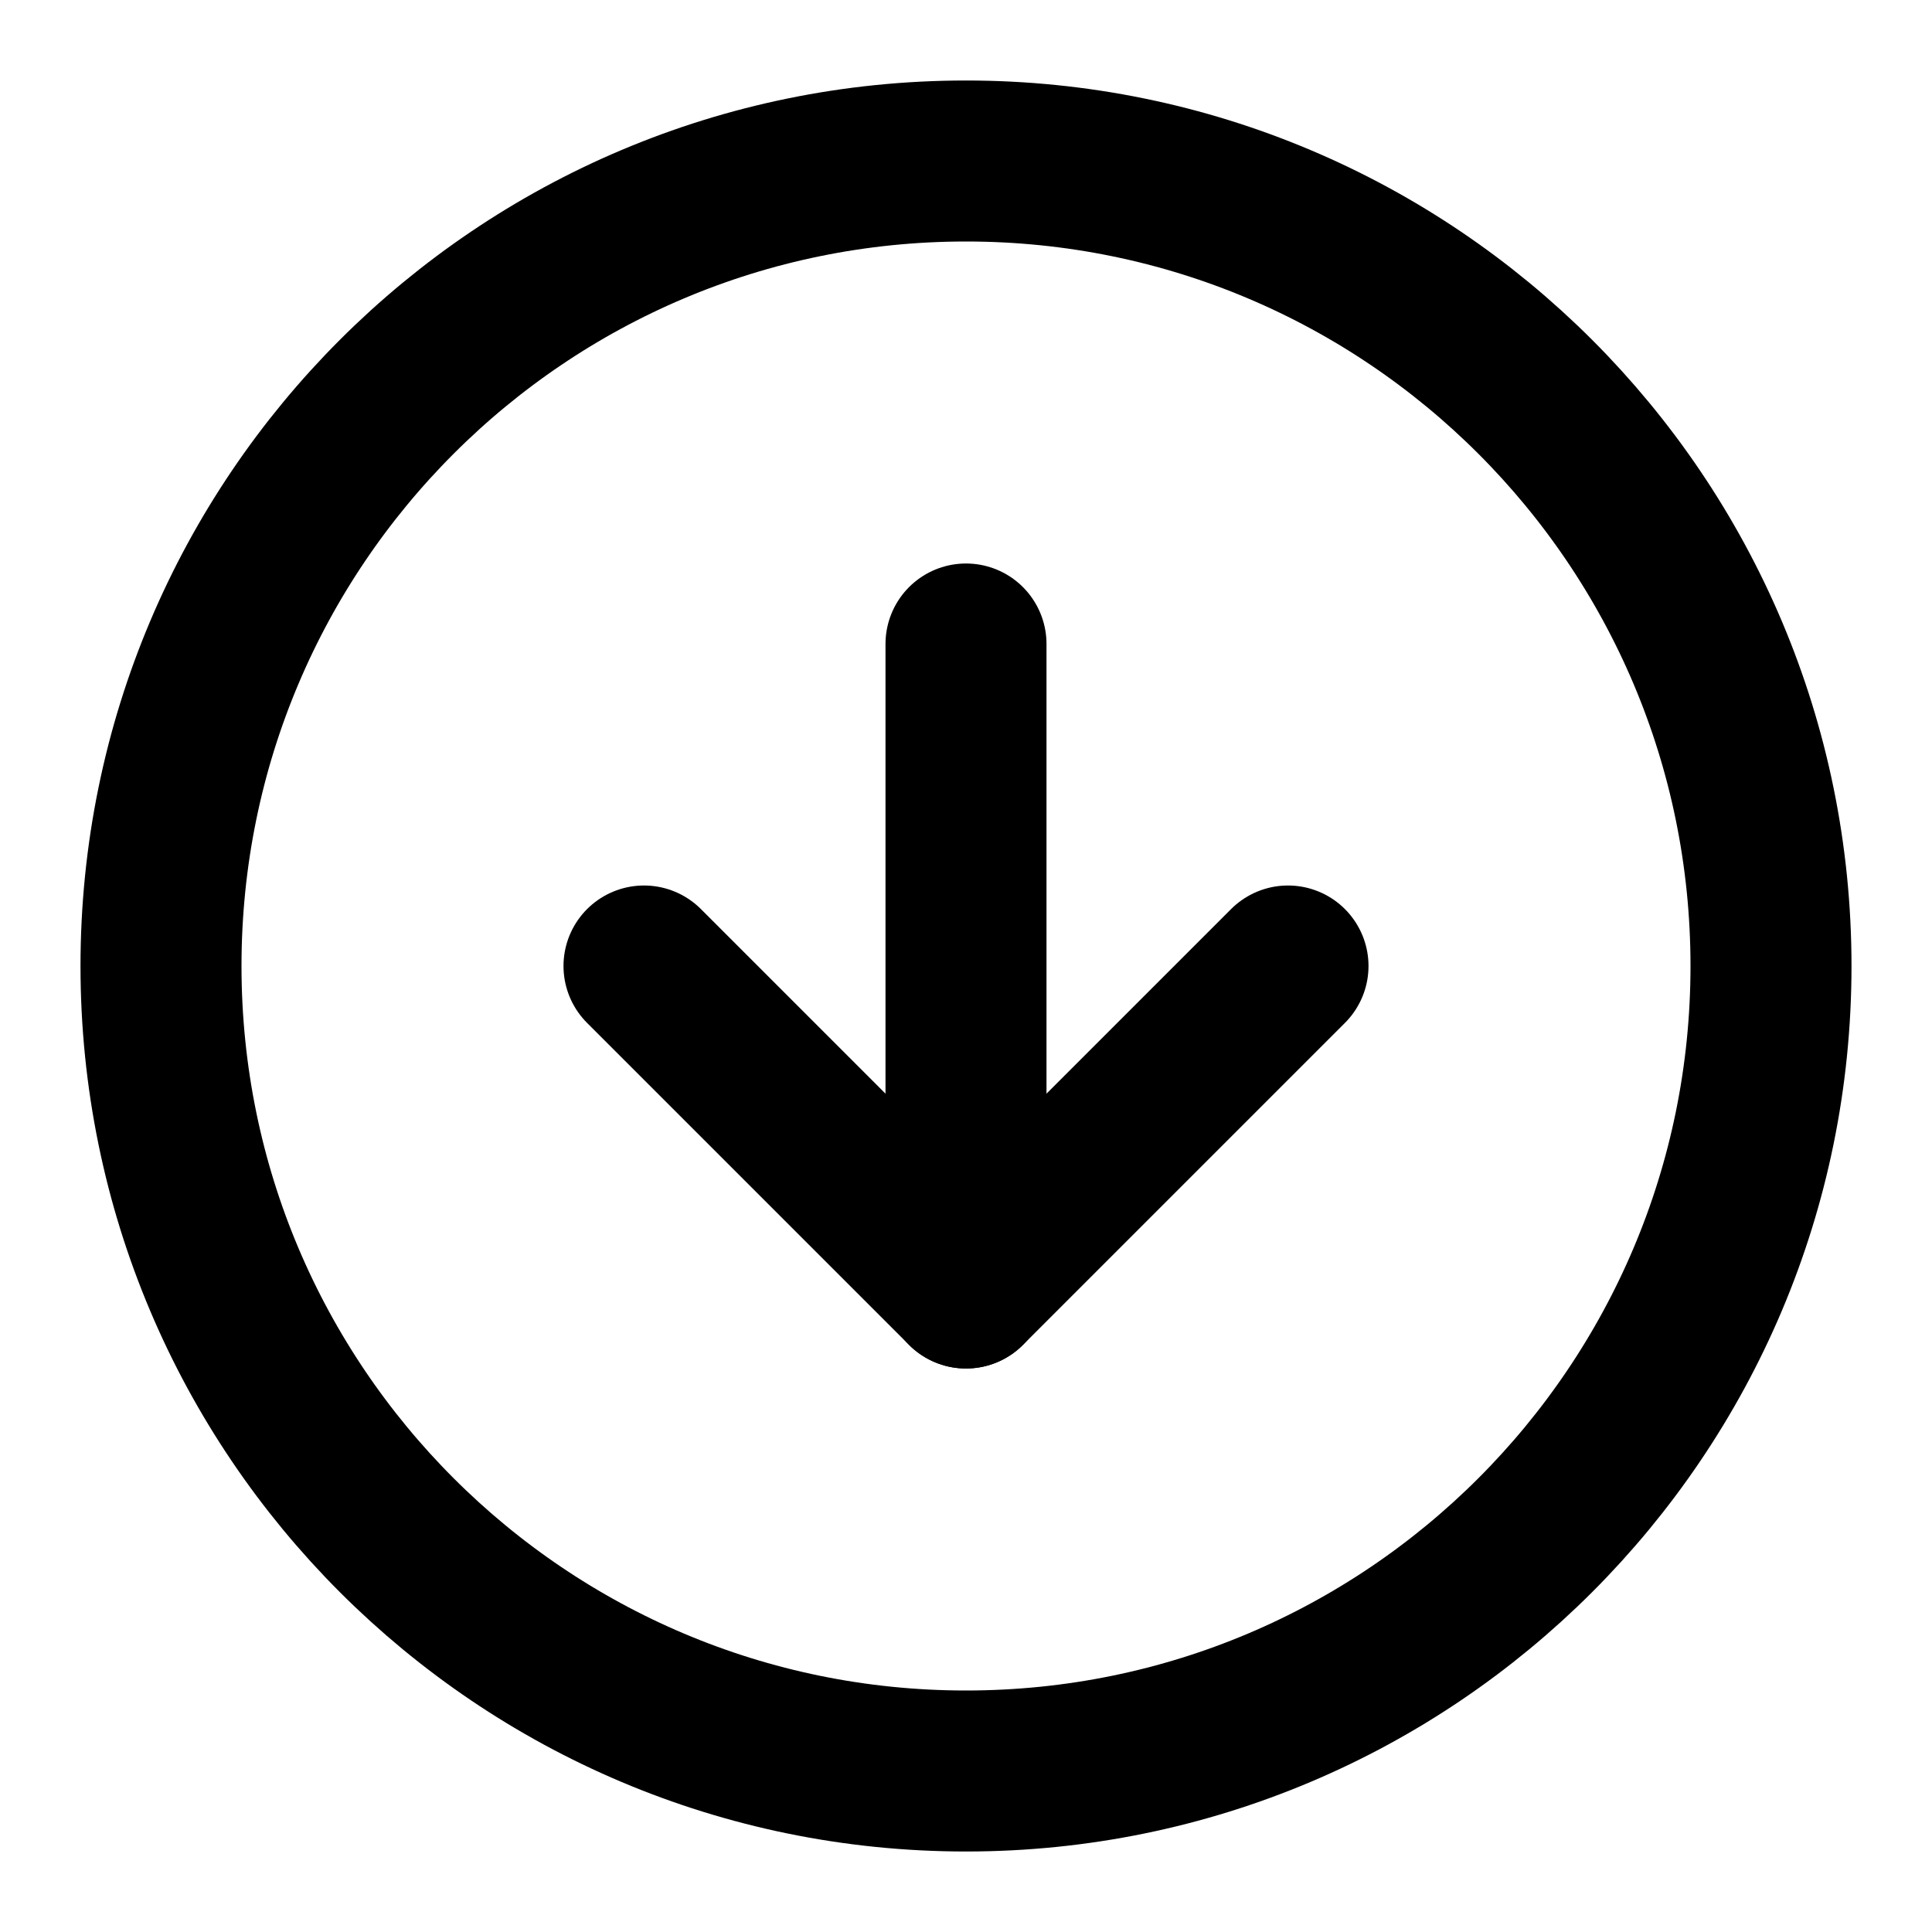
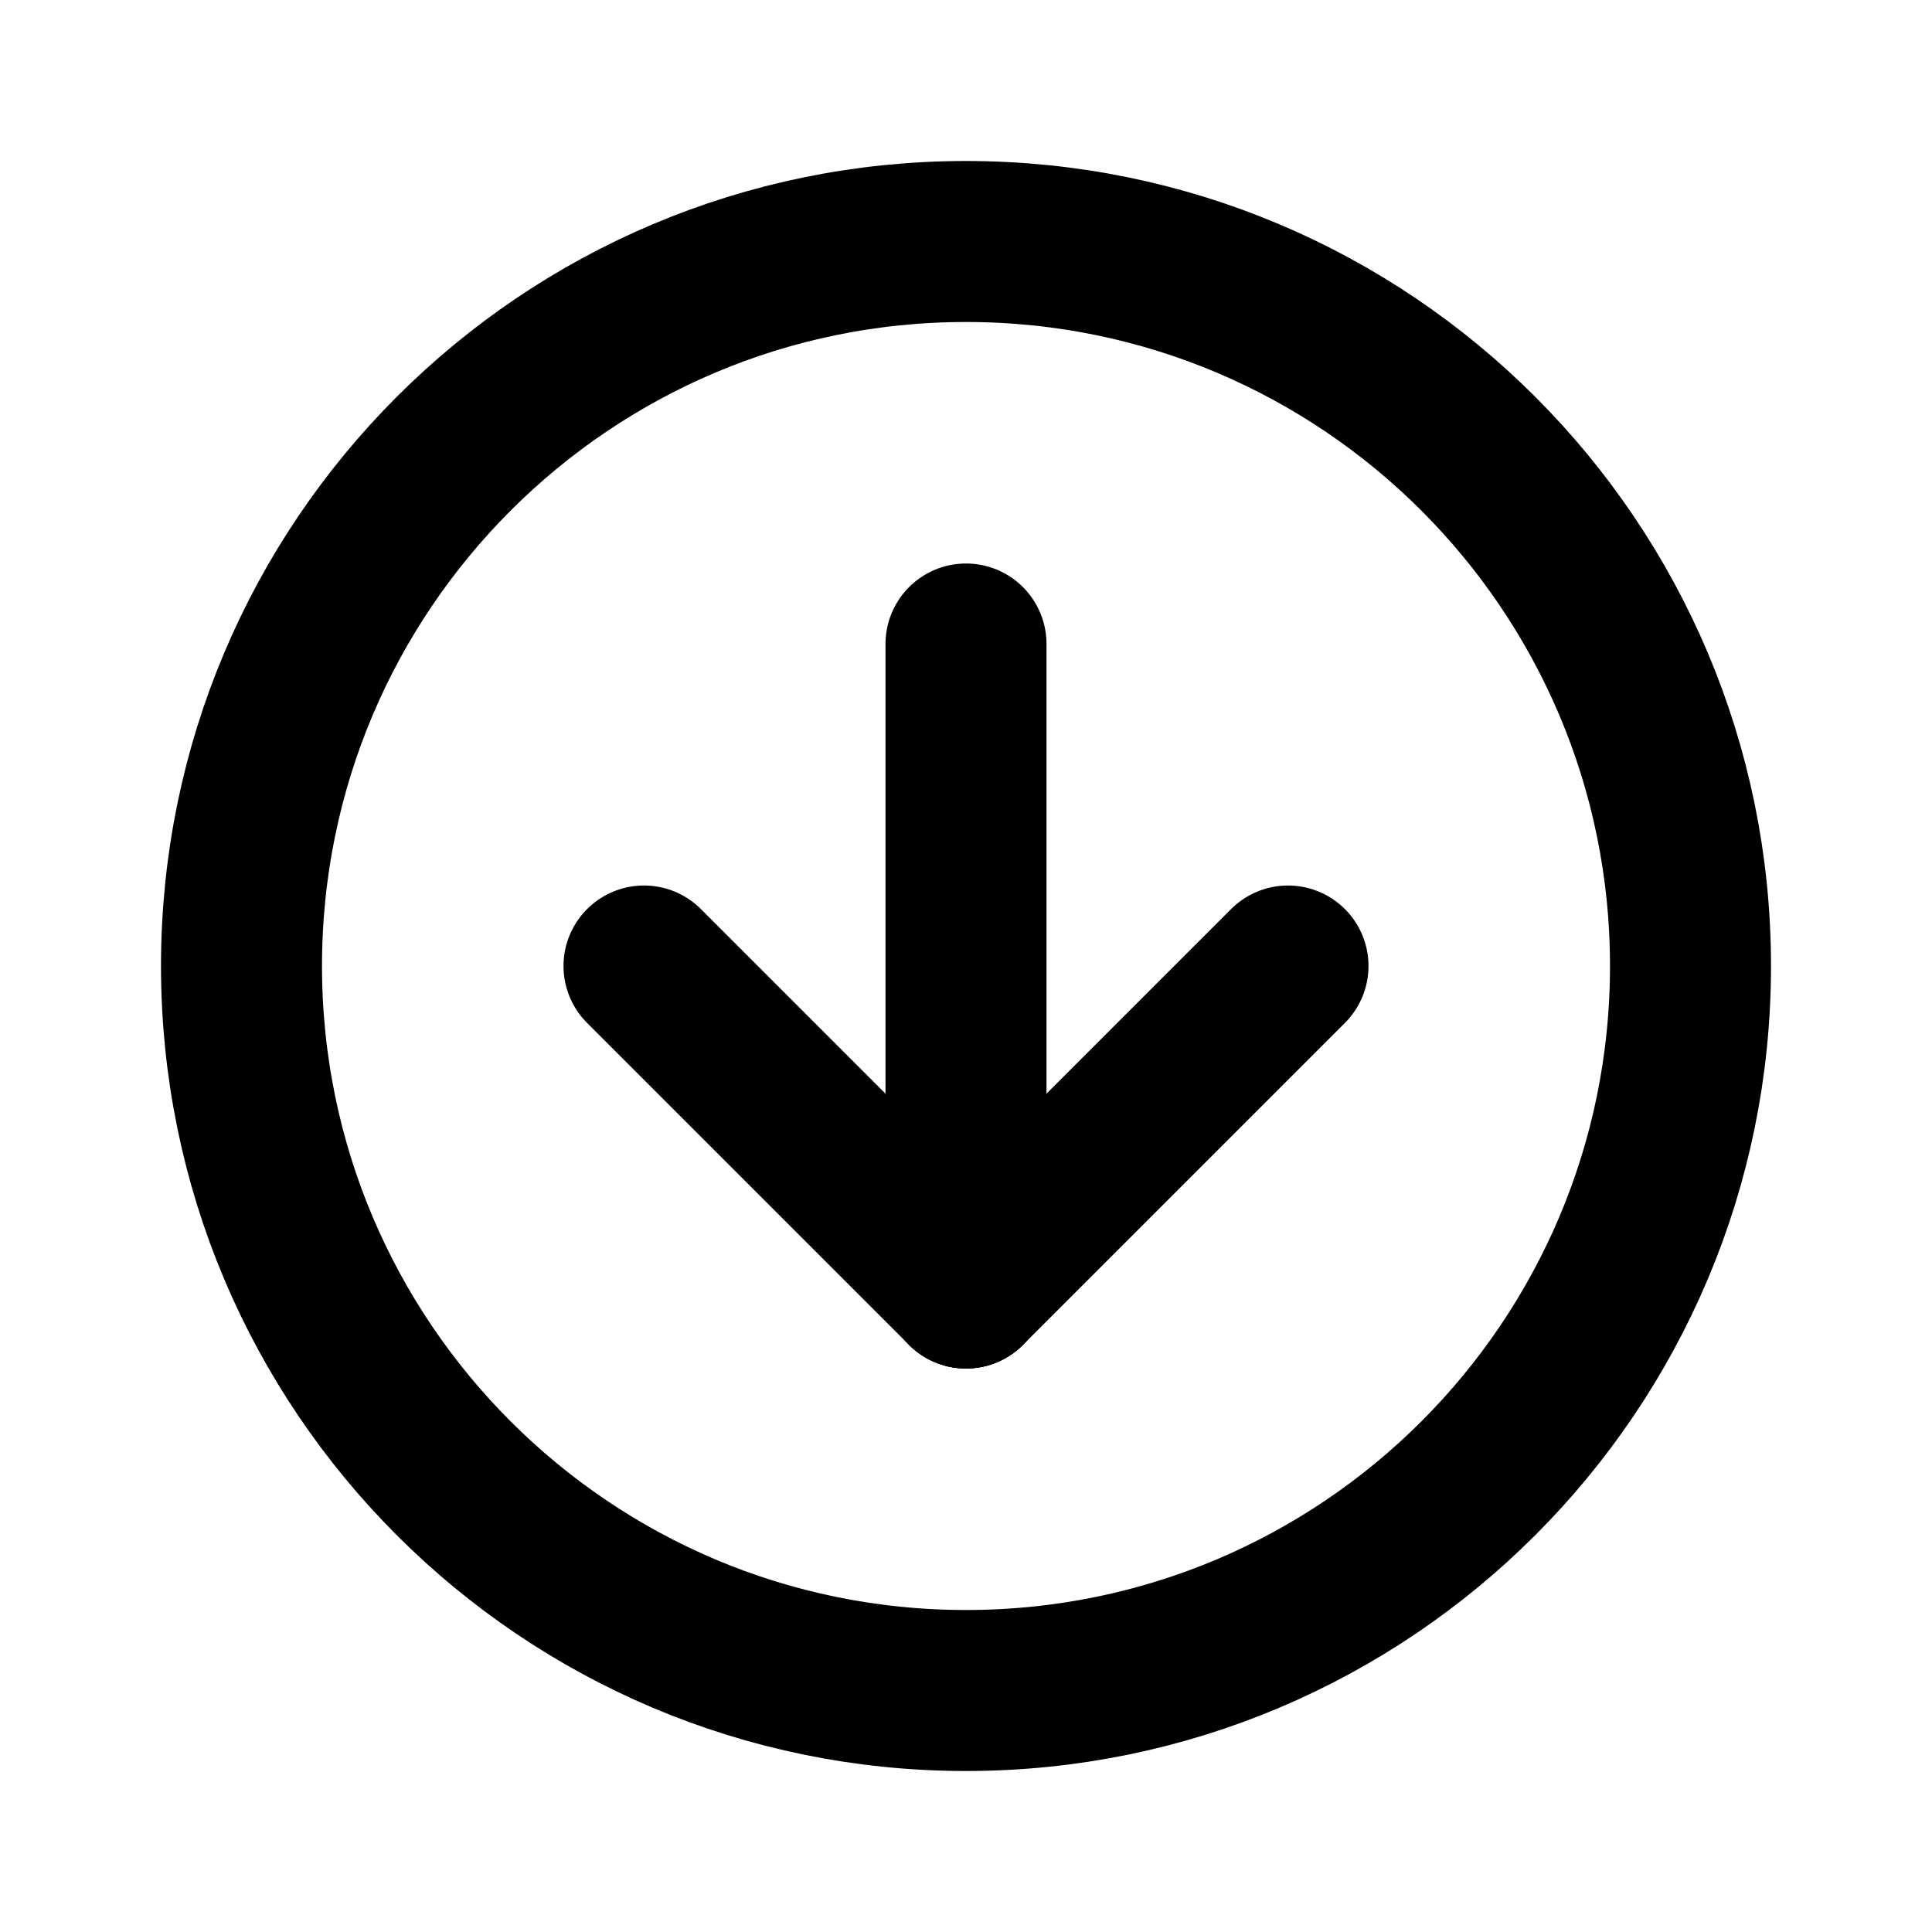
- <svg xmlns="http://www.w3.org/2000/svg" width="24" height="24" viewBox="0 0 24 24" fill="none" stroke="currentColor" stroke-width="2" stroke-linecap="round" stroke-linejoin="round" class="feather feather-arrow-down-circle">
-   <circle cx="12" cy="12" r="10" />
-   <polyline points="8 12 12 16 16 12" />
+ <svg xmlns="http://www.w3.org/2000/svg" class="icon icon-tabler icon-tabler-arrow-down-circle" width="24" height="24" viewBox="0 0 24 24" stroke-width="2" stroke="currentColor" fill="none" stroke-linecap="round" stroke-linejoin="round">
+   <path stroke="none" d="M0 0h24v24H0z" fill="none" />
+   <circle cx="12" cy="12" r="9" />
+   <line x1="8" y1="12" x2="12" y2="16" />
  <line x1="12" y1="8" x2="12" y2="16" />
+   <line x1="16" y1="12" x2="12" y2="16" />
</svg>
